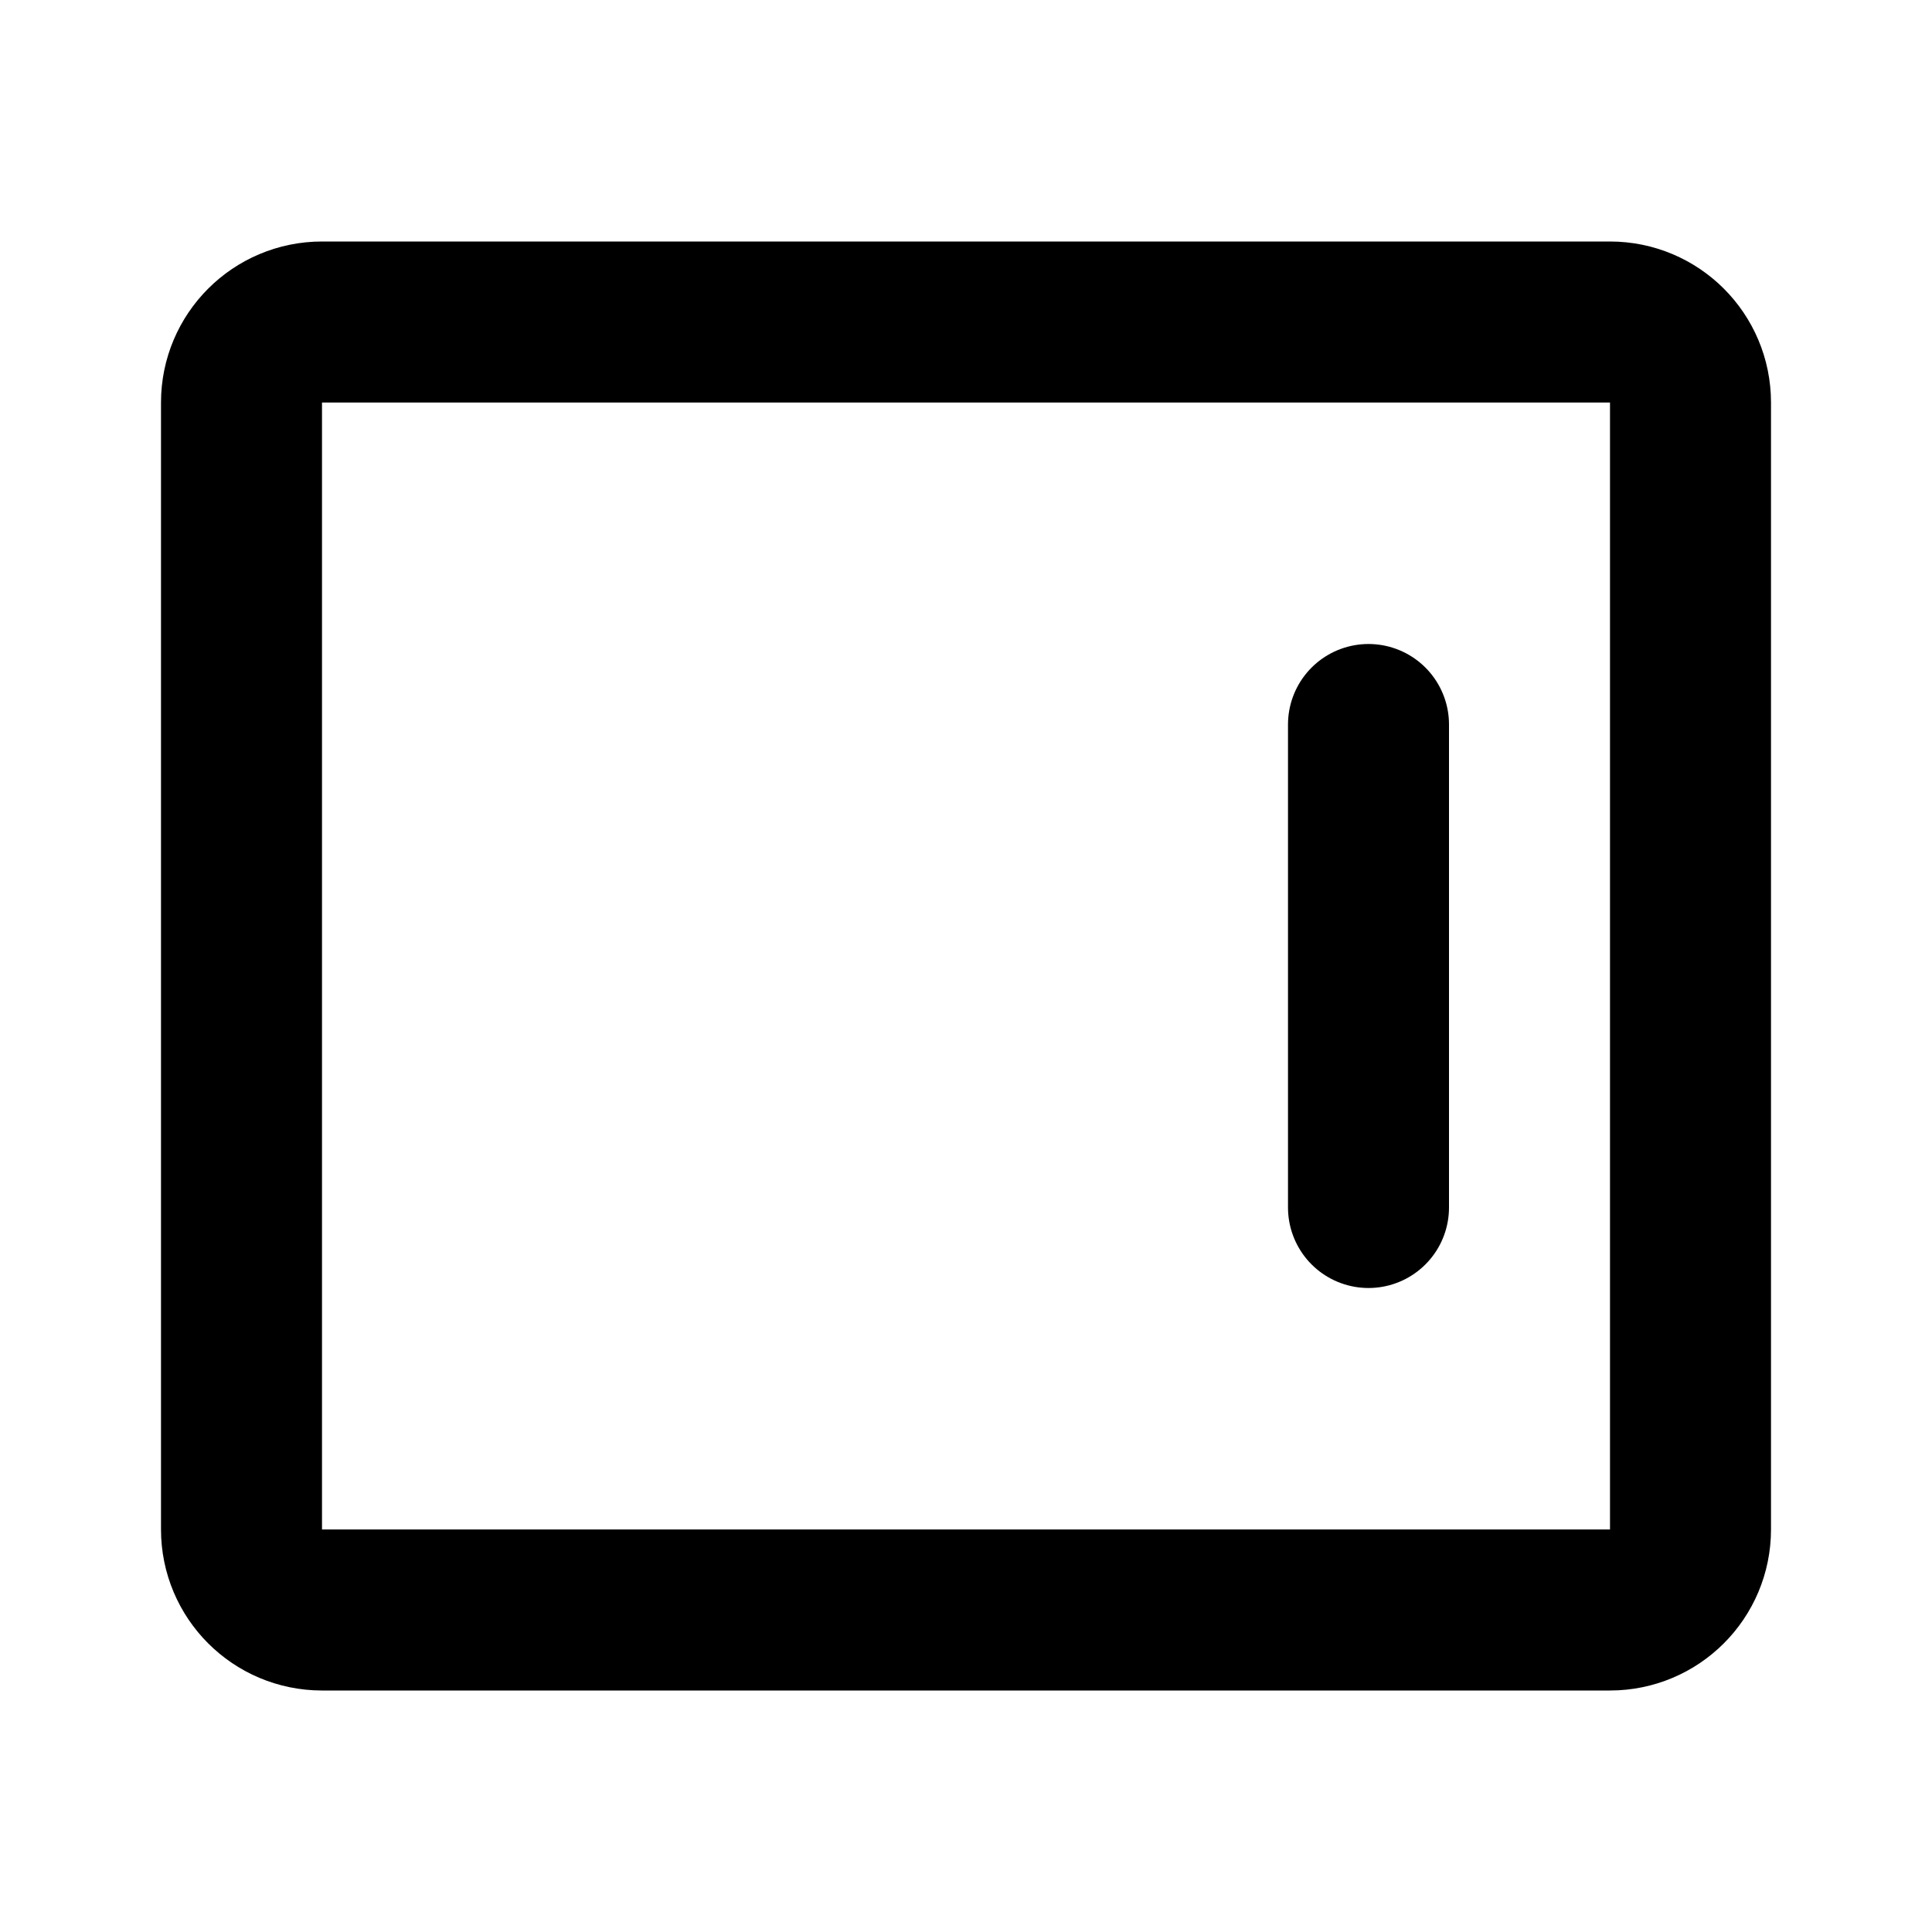
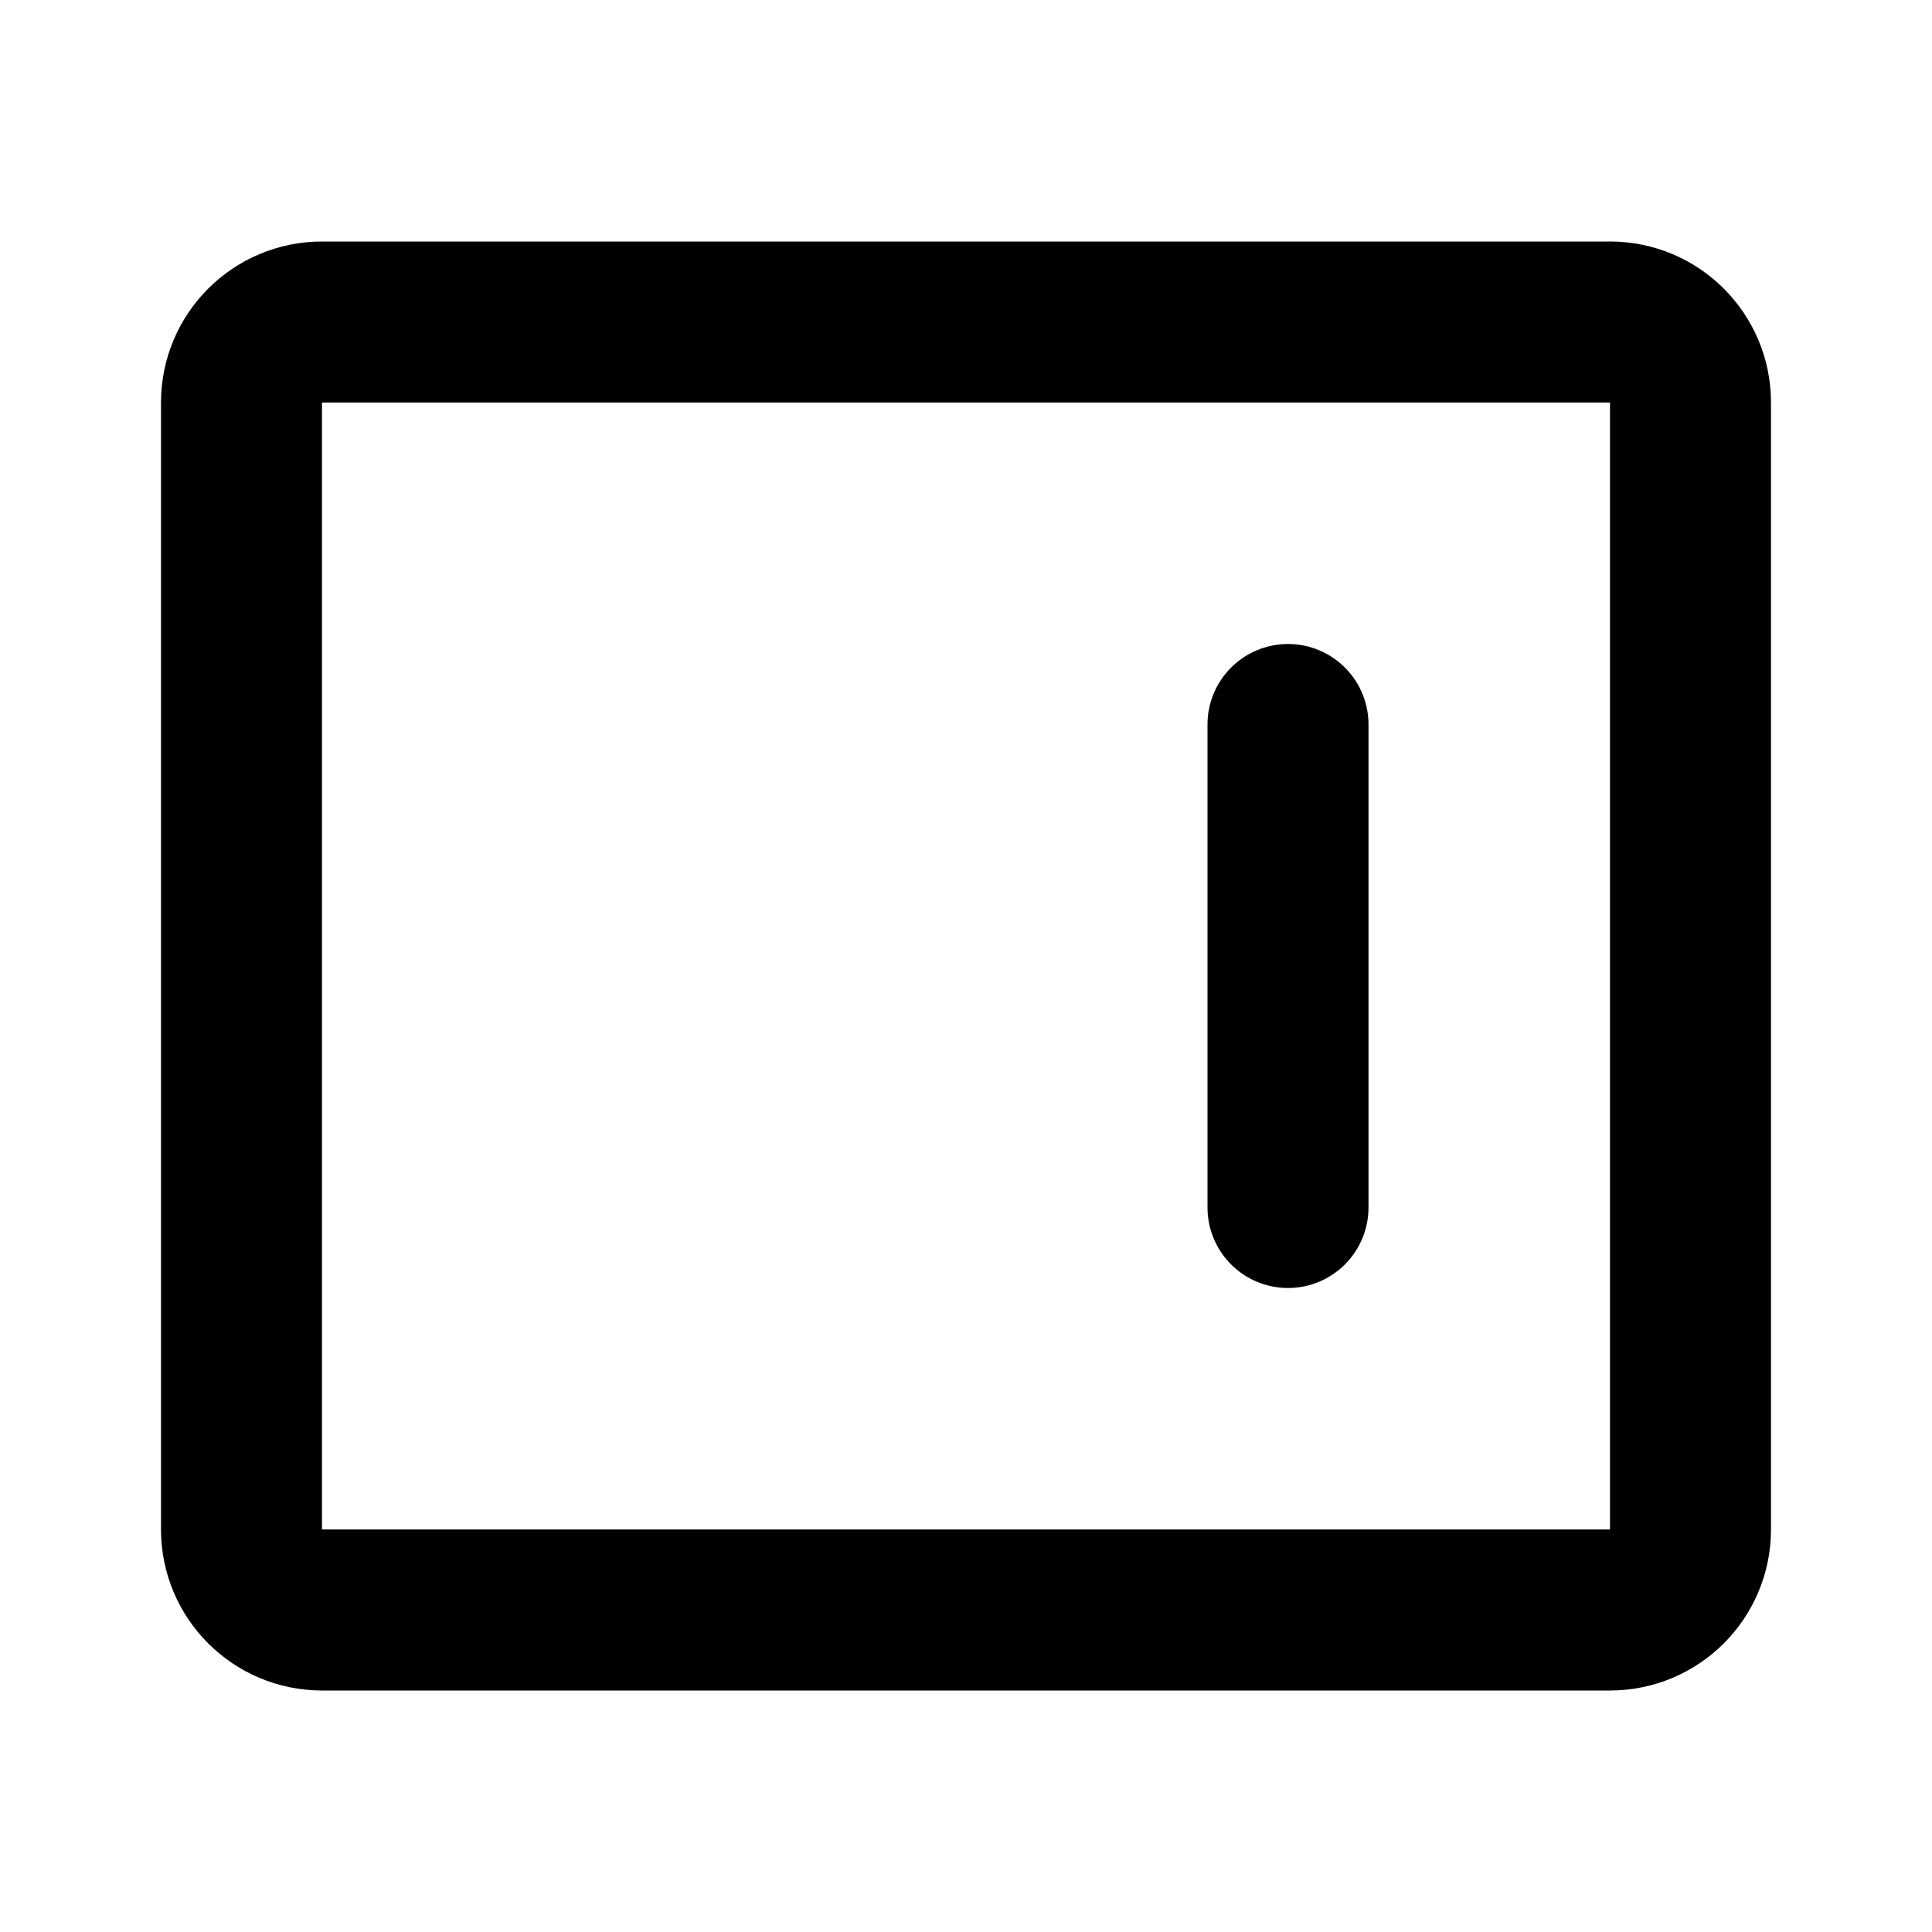
<svg xmlns="http://www.w3.org/2000/svg" viewBox="0 0 24 24" fill="none">
  <rect id="矩形 7" width="18" height="16" x="3" y="4" rx="1" stroke="currentColor" stroke-width="2" />
-   <path id="矢量 32" d="M0 0L6 0" stroke="currentColor" stroke-linecap="round" stroke-width="2" transform="matrix(0,-1,1,0,17,15)" />
+   <path id="矢量 32" d="M0 0L6 0" stroke="currentColor" stroke-linecap="round" stroke-width="2" transform="matrix(0,-1,1,0,16,15)" />
</svg>
